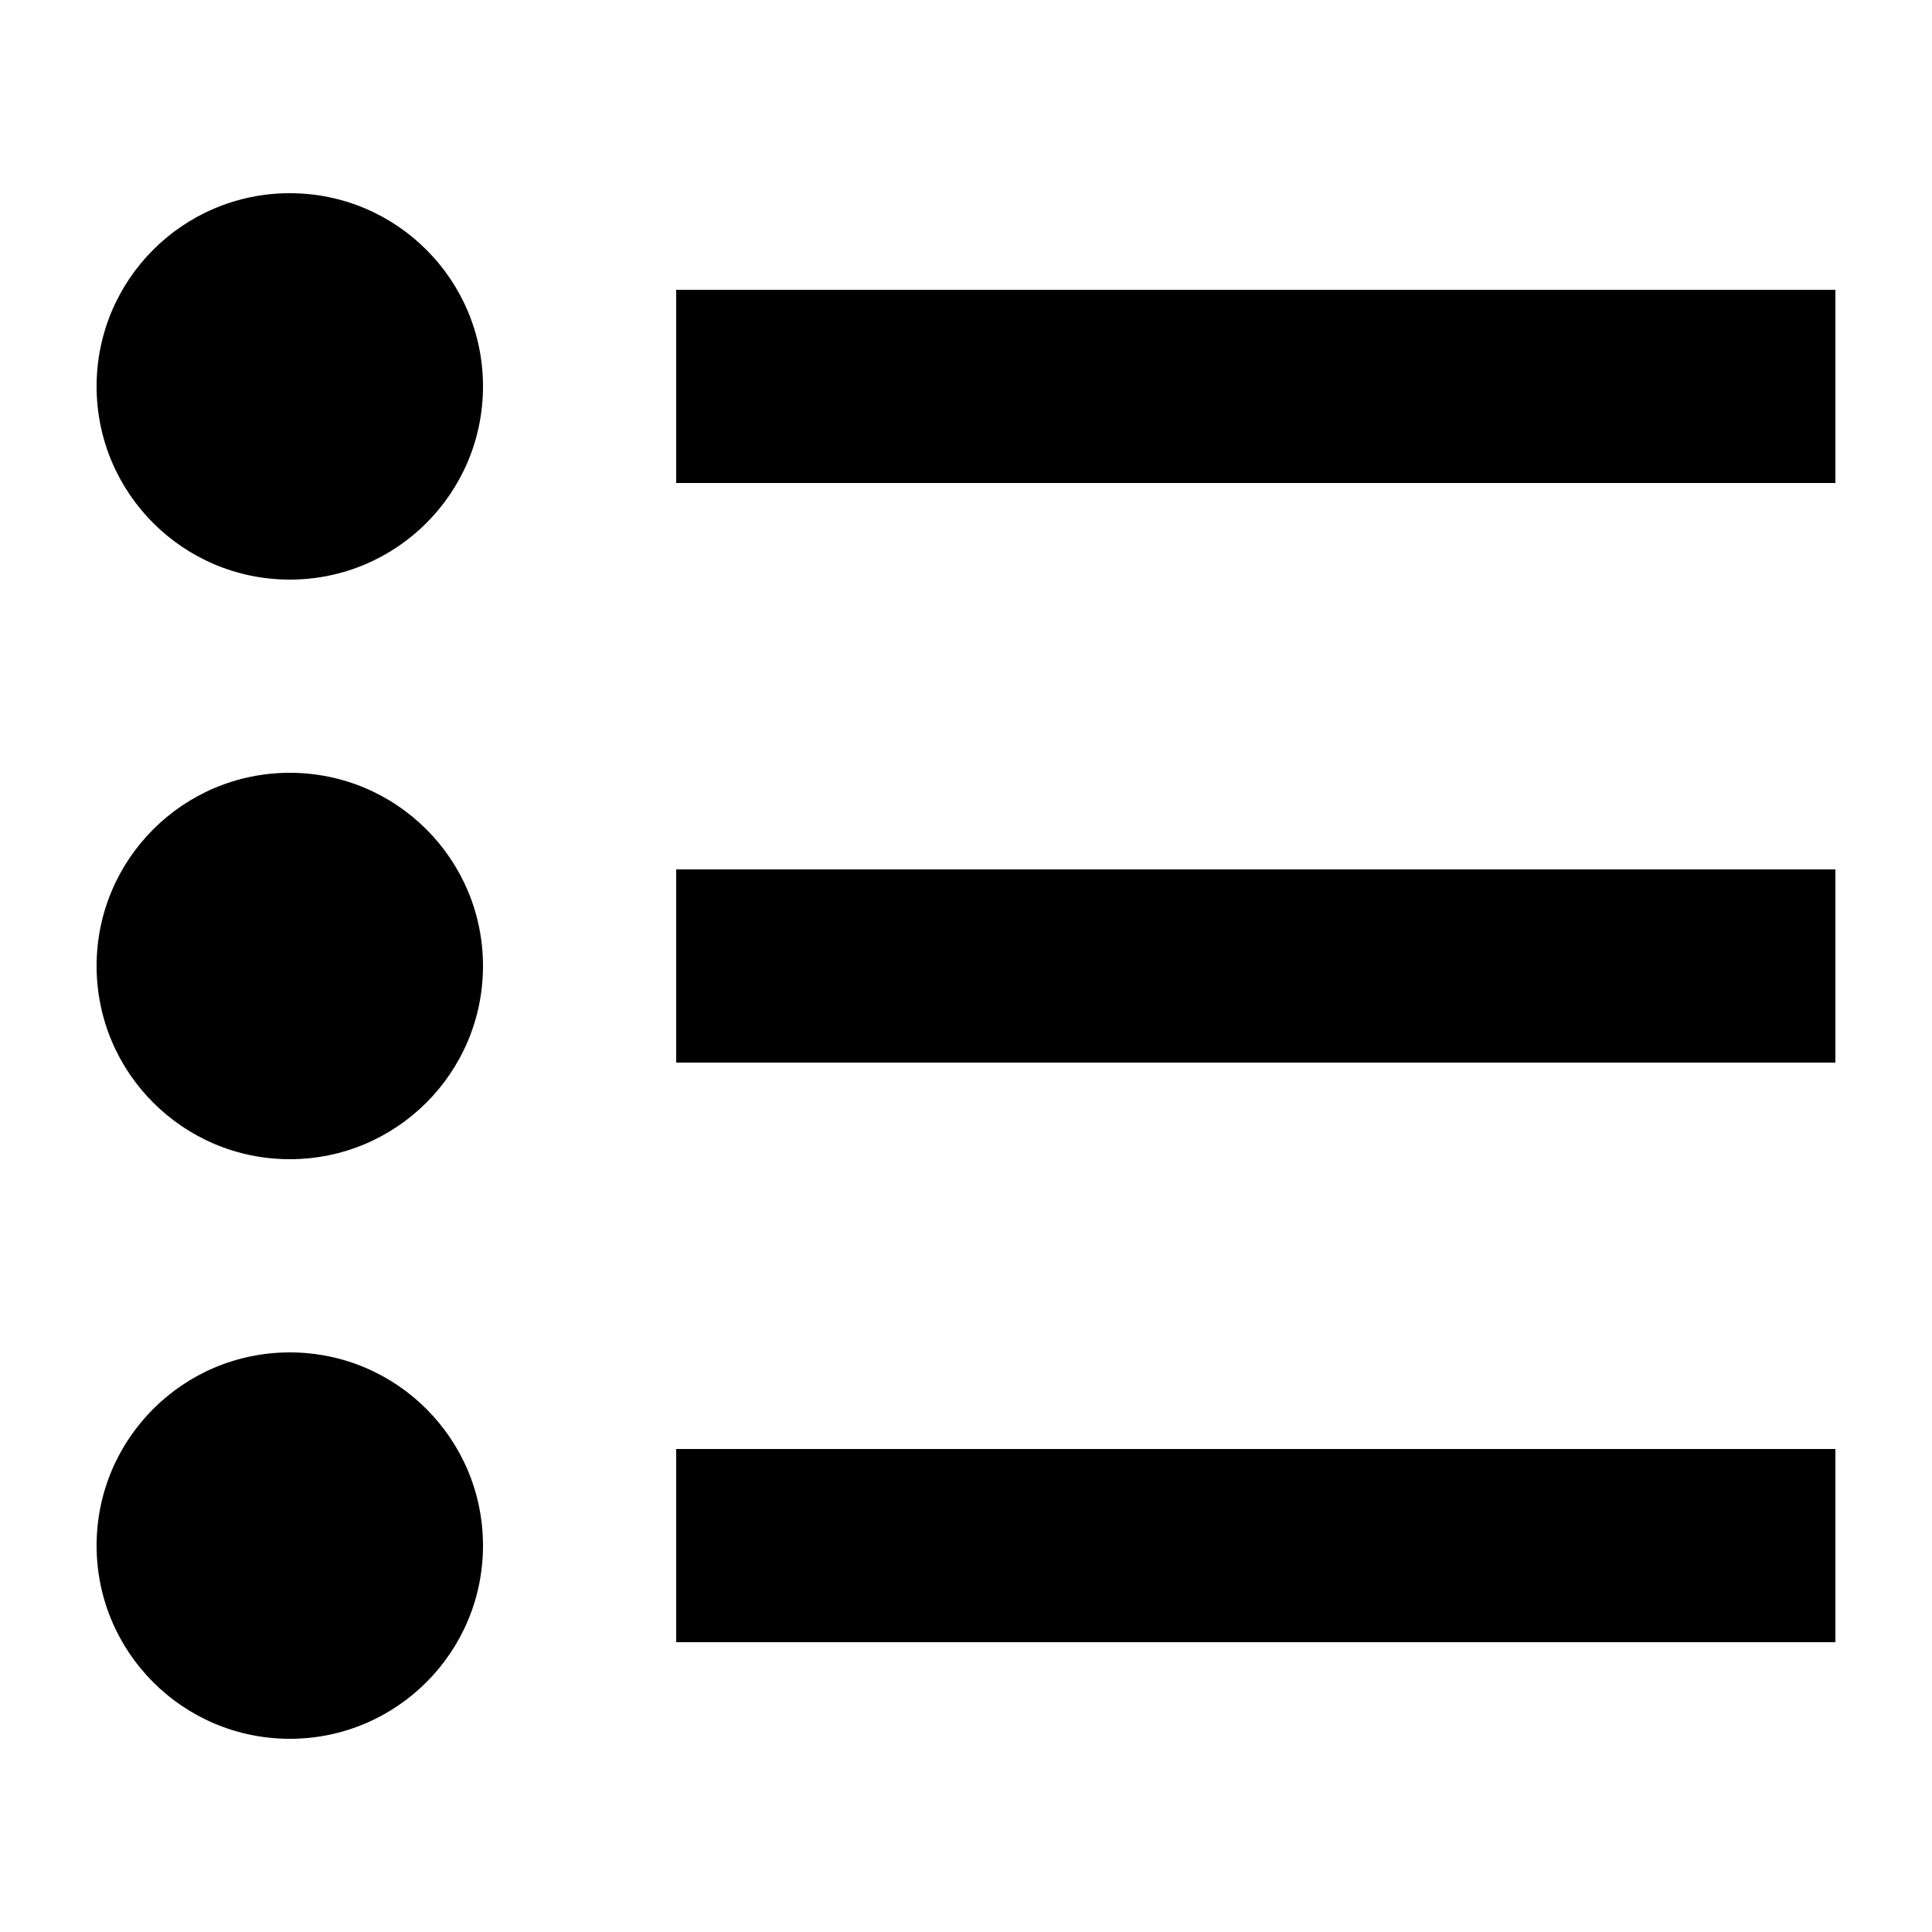
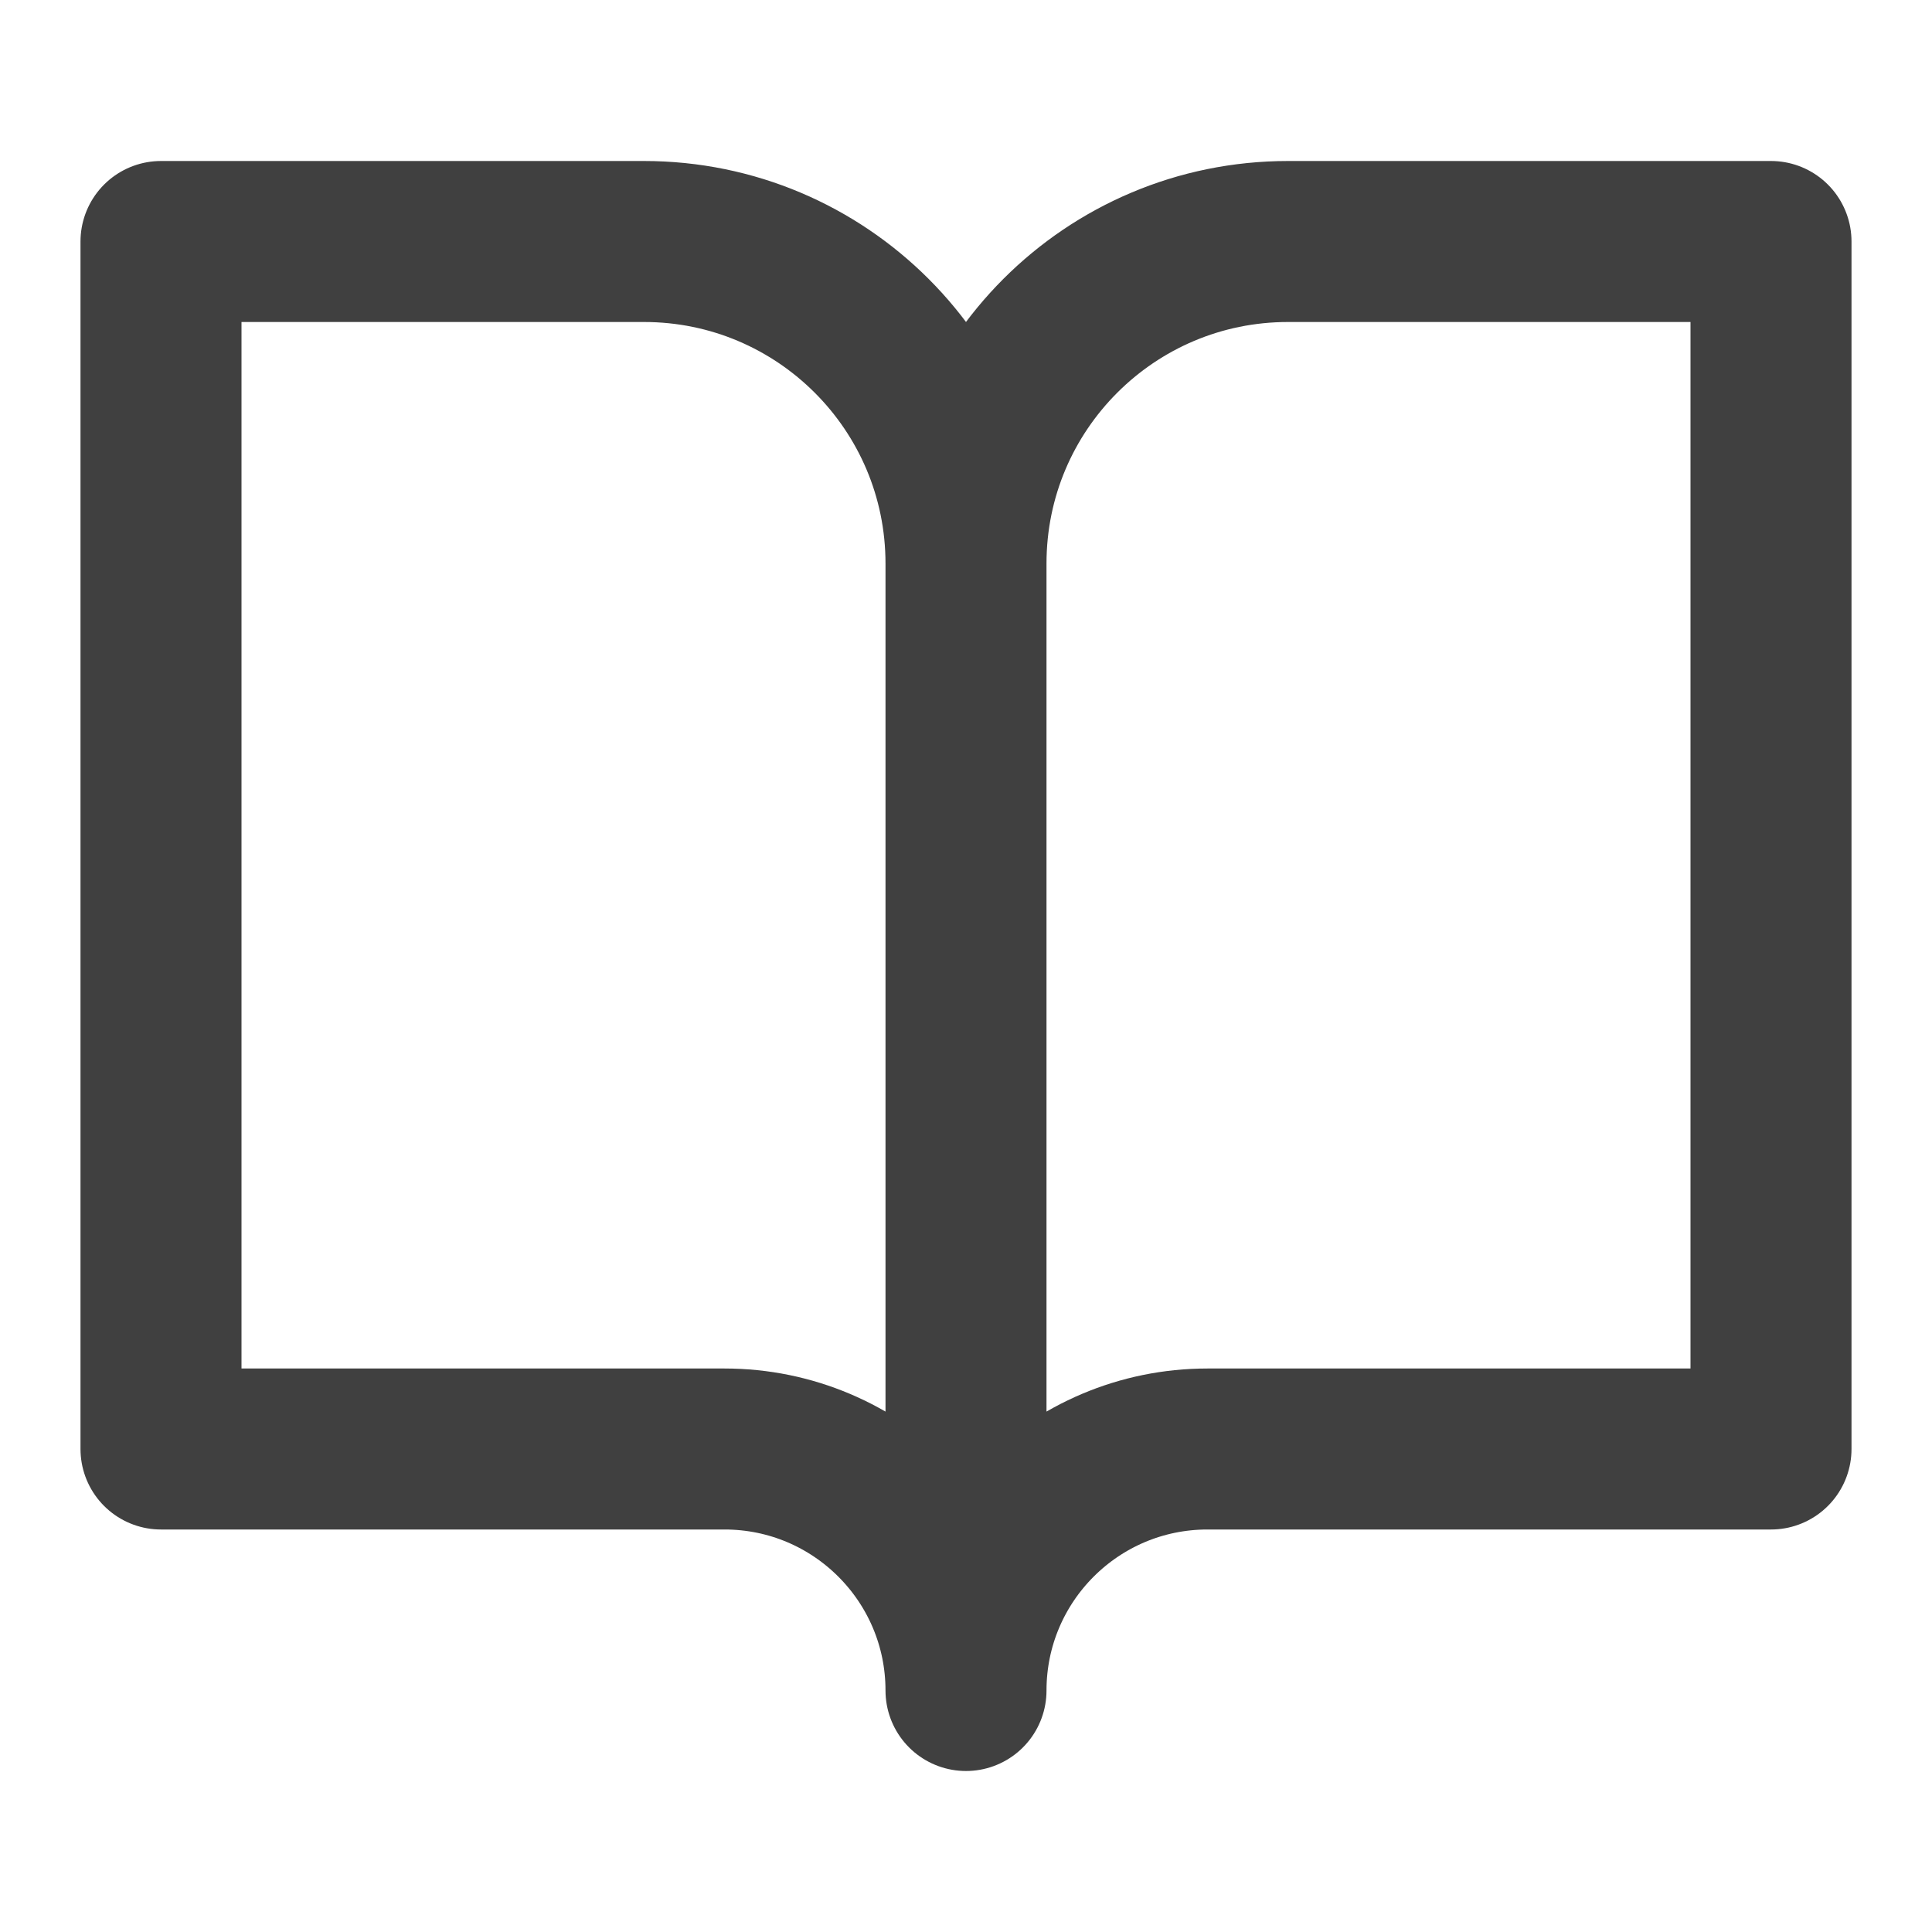
- <svg xmlns="http://www.w3.org/2000/svg" width="20" height="20" viewBox="0 0 20 20">
-   <g fill="#000">
-     <path d="M7 15h12v2H7zm0-6h12v2H7zm0-6h12v2H7z" />
-     <circle cx="3" cy="4" r="2" />
-     <circle cx="3" cy="10" r="2" />
-     <circle cx="3" cy="16" r="2" />
-   </g>
+ <svg xmlns="http://www.w3.org/2000/svg" width="24" height="24" viewBox="0 0 24 24" fill="none" stroke="#404040" stroke-width="2" stroke-linecap="round" stroke-linejoin="round" class="lucide lucide-book-open h-5 w-5">
+   <path d="M2 3h6a4 4 0 0 1 4 4v14a3 3 0 0 0-3-3H2zm20 0h-6a4 4 0 0 0-4 4v14a3 3 0 0 1 3-3h7z" />
</svg>
